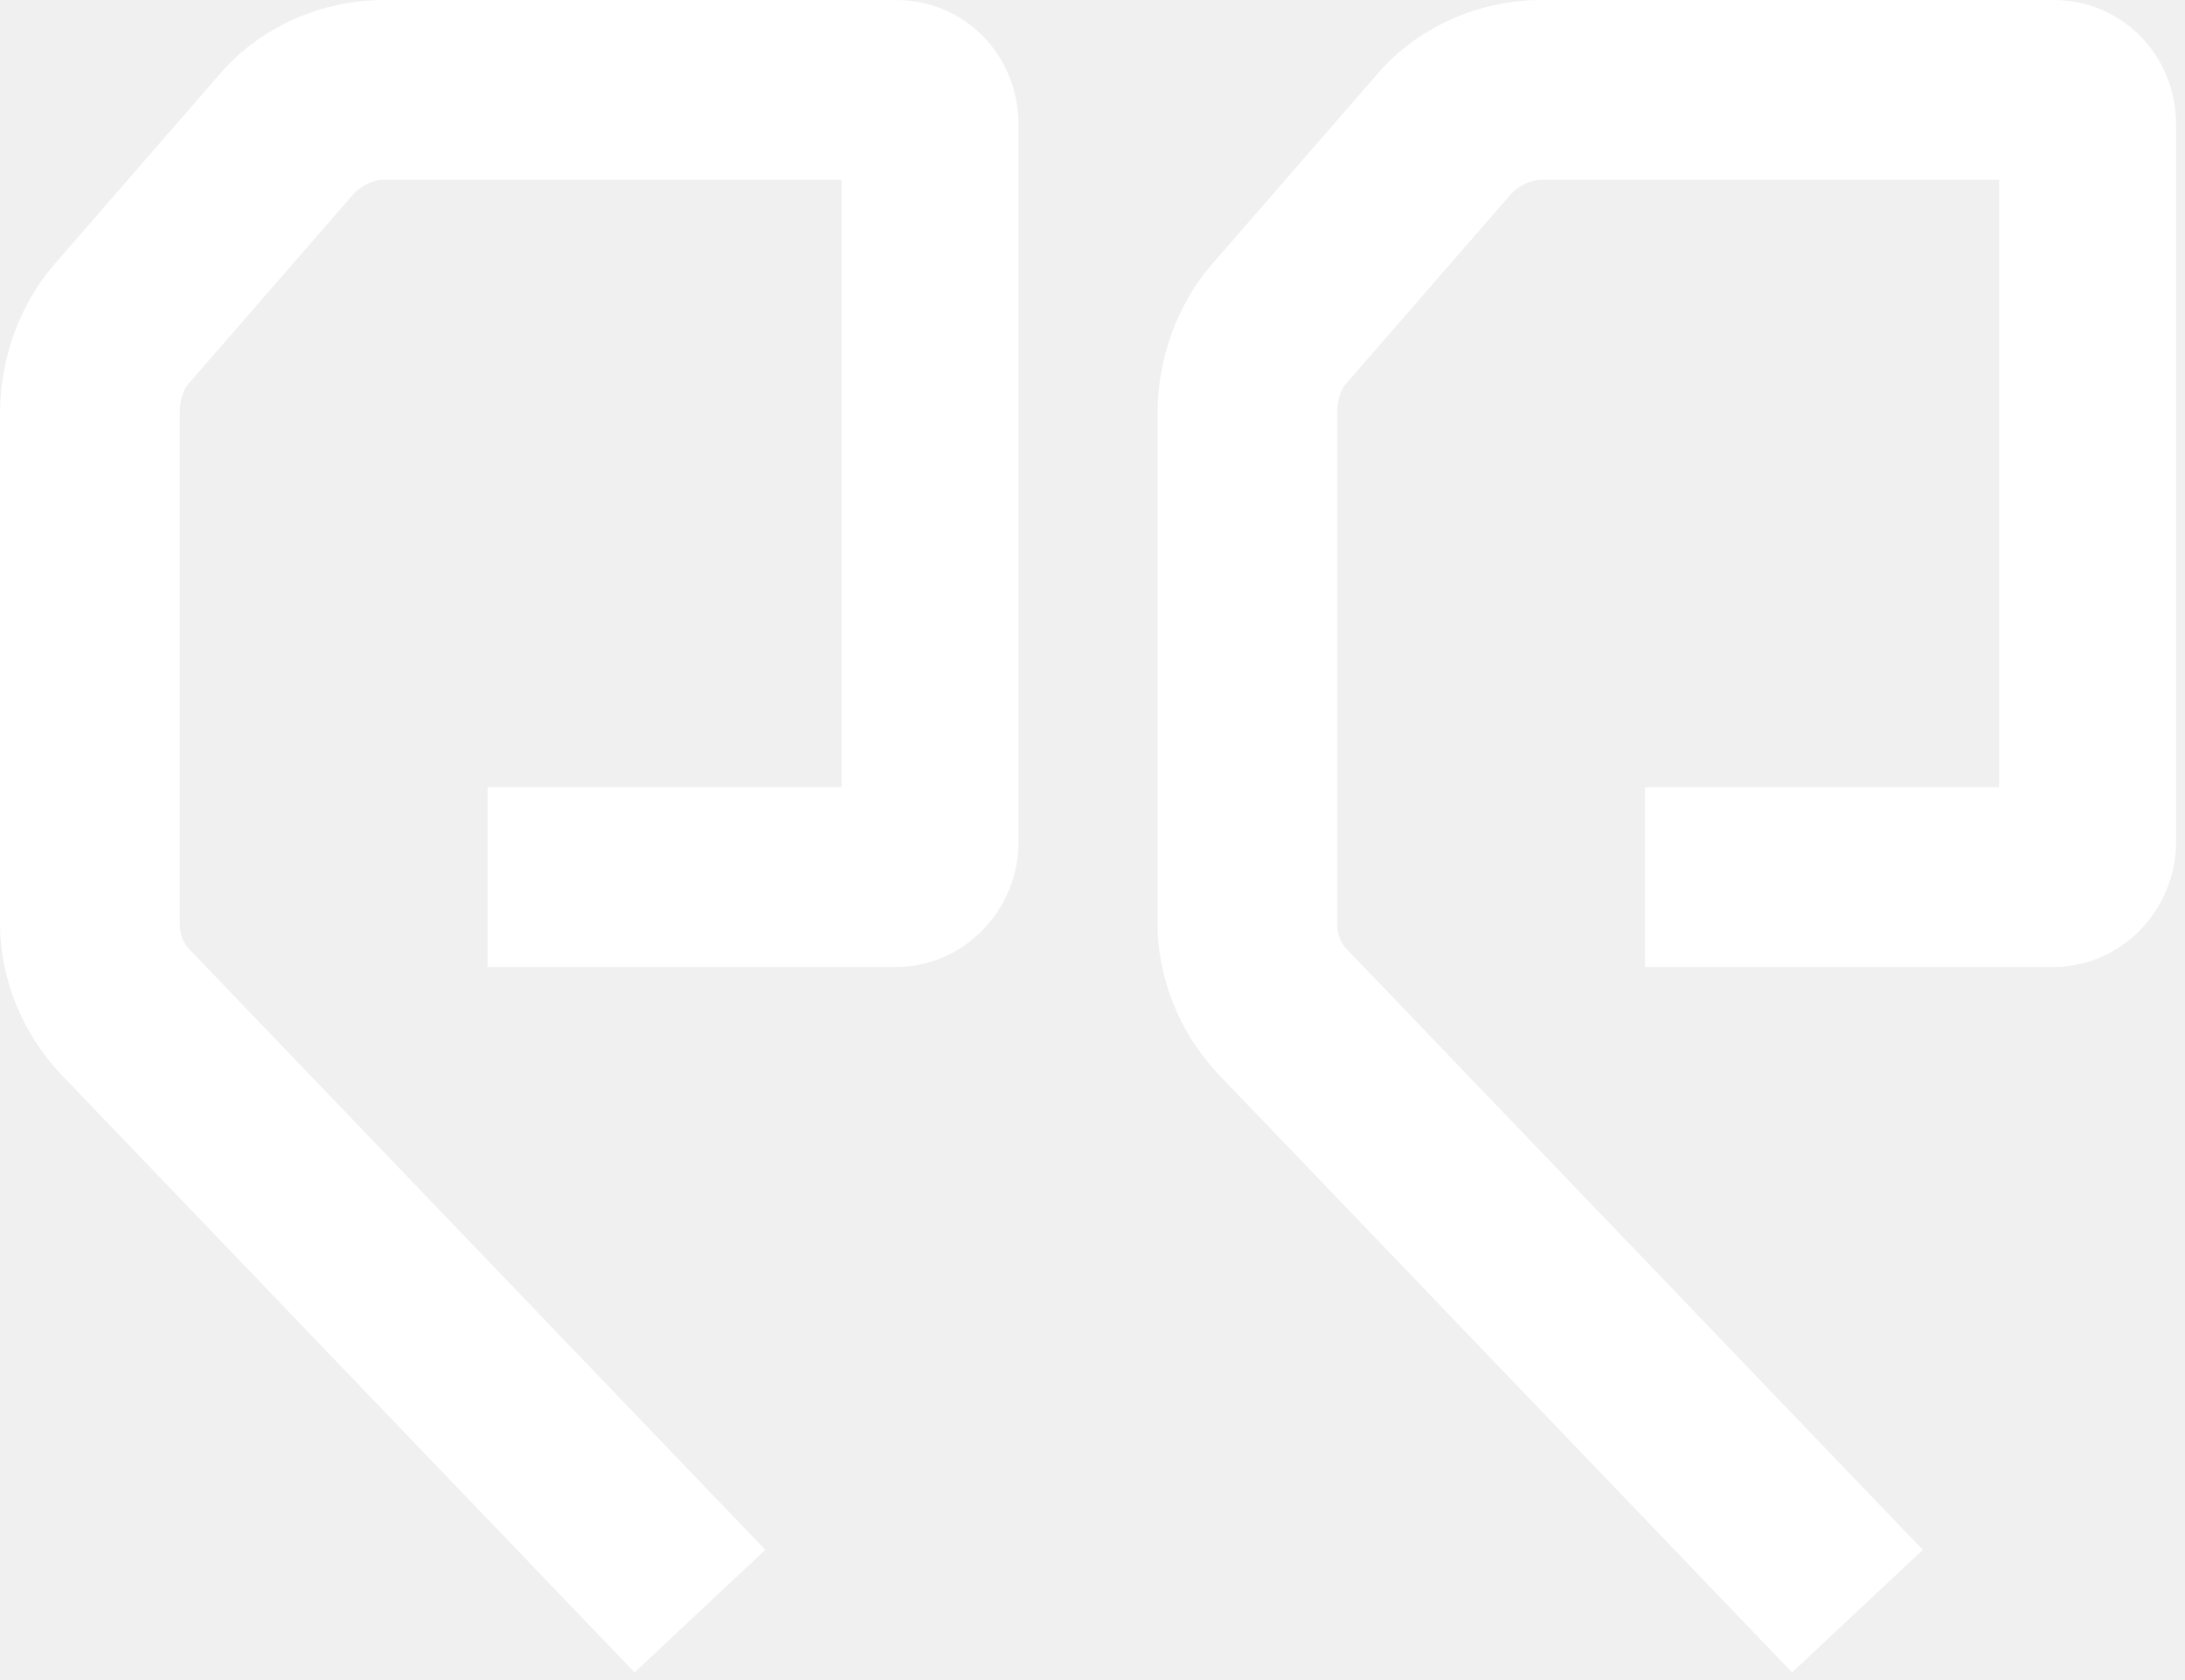
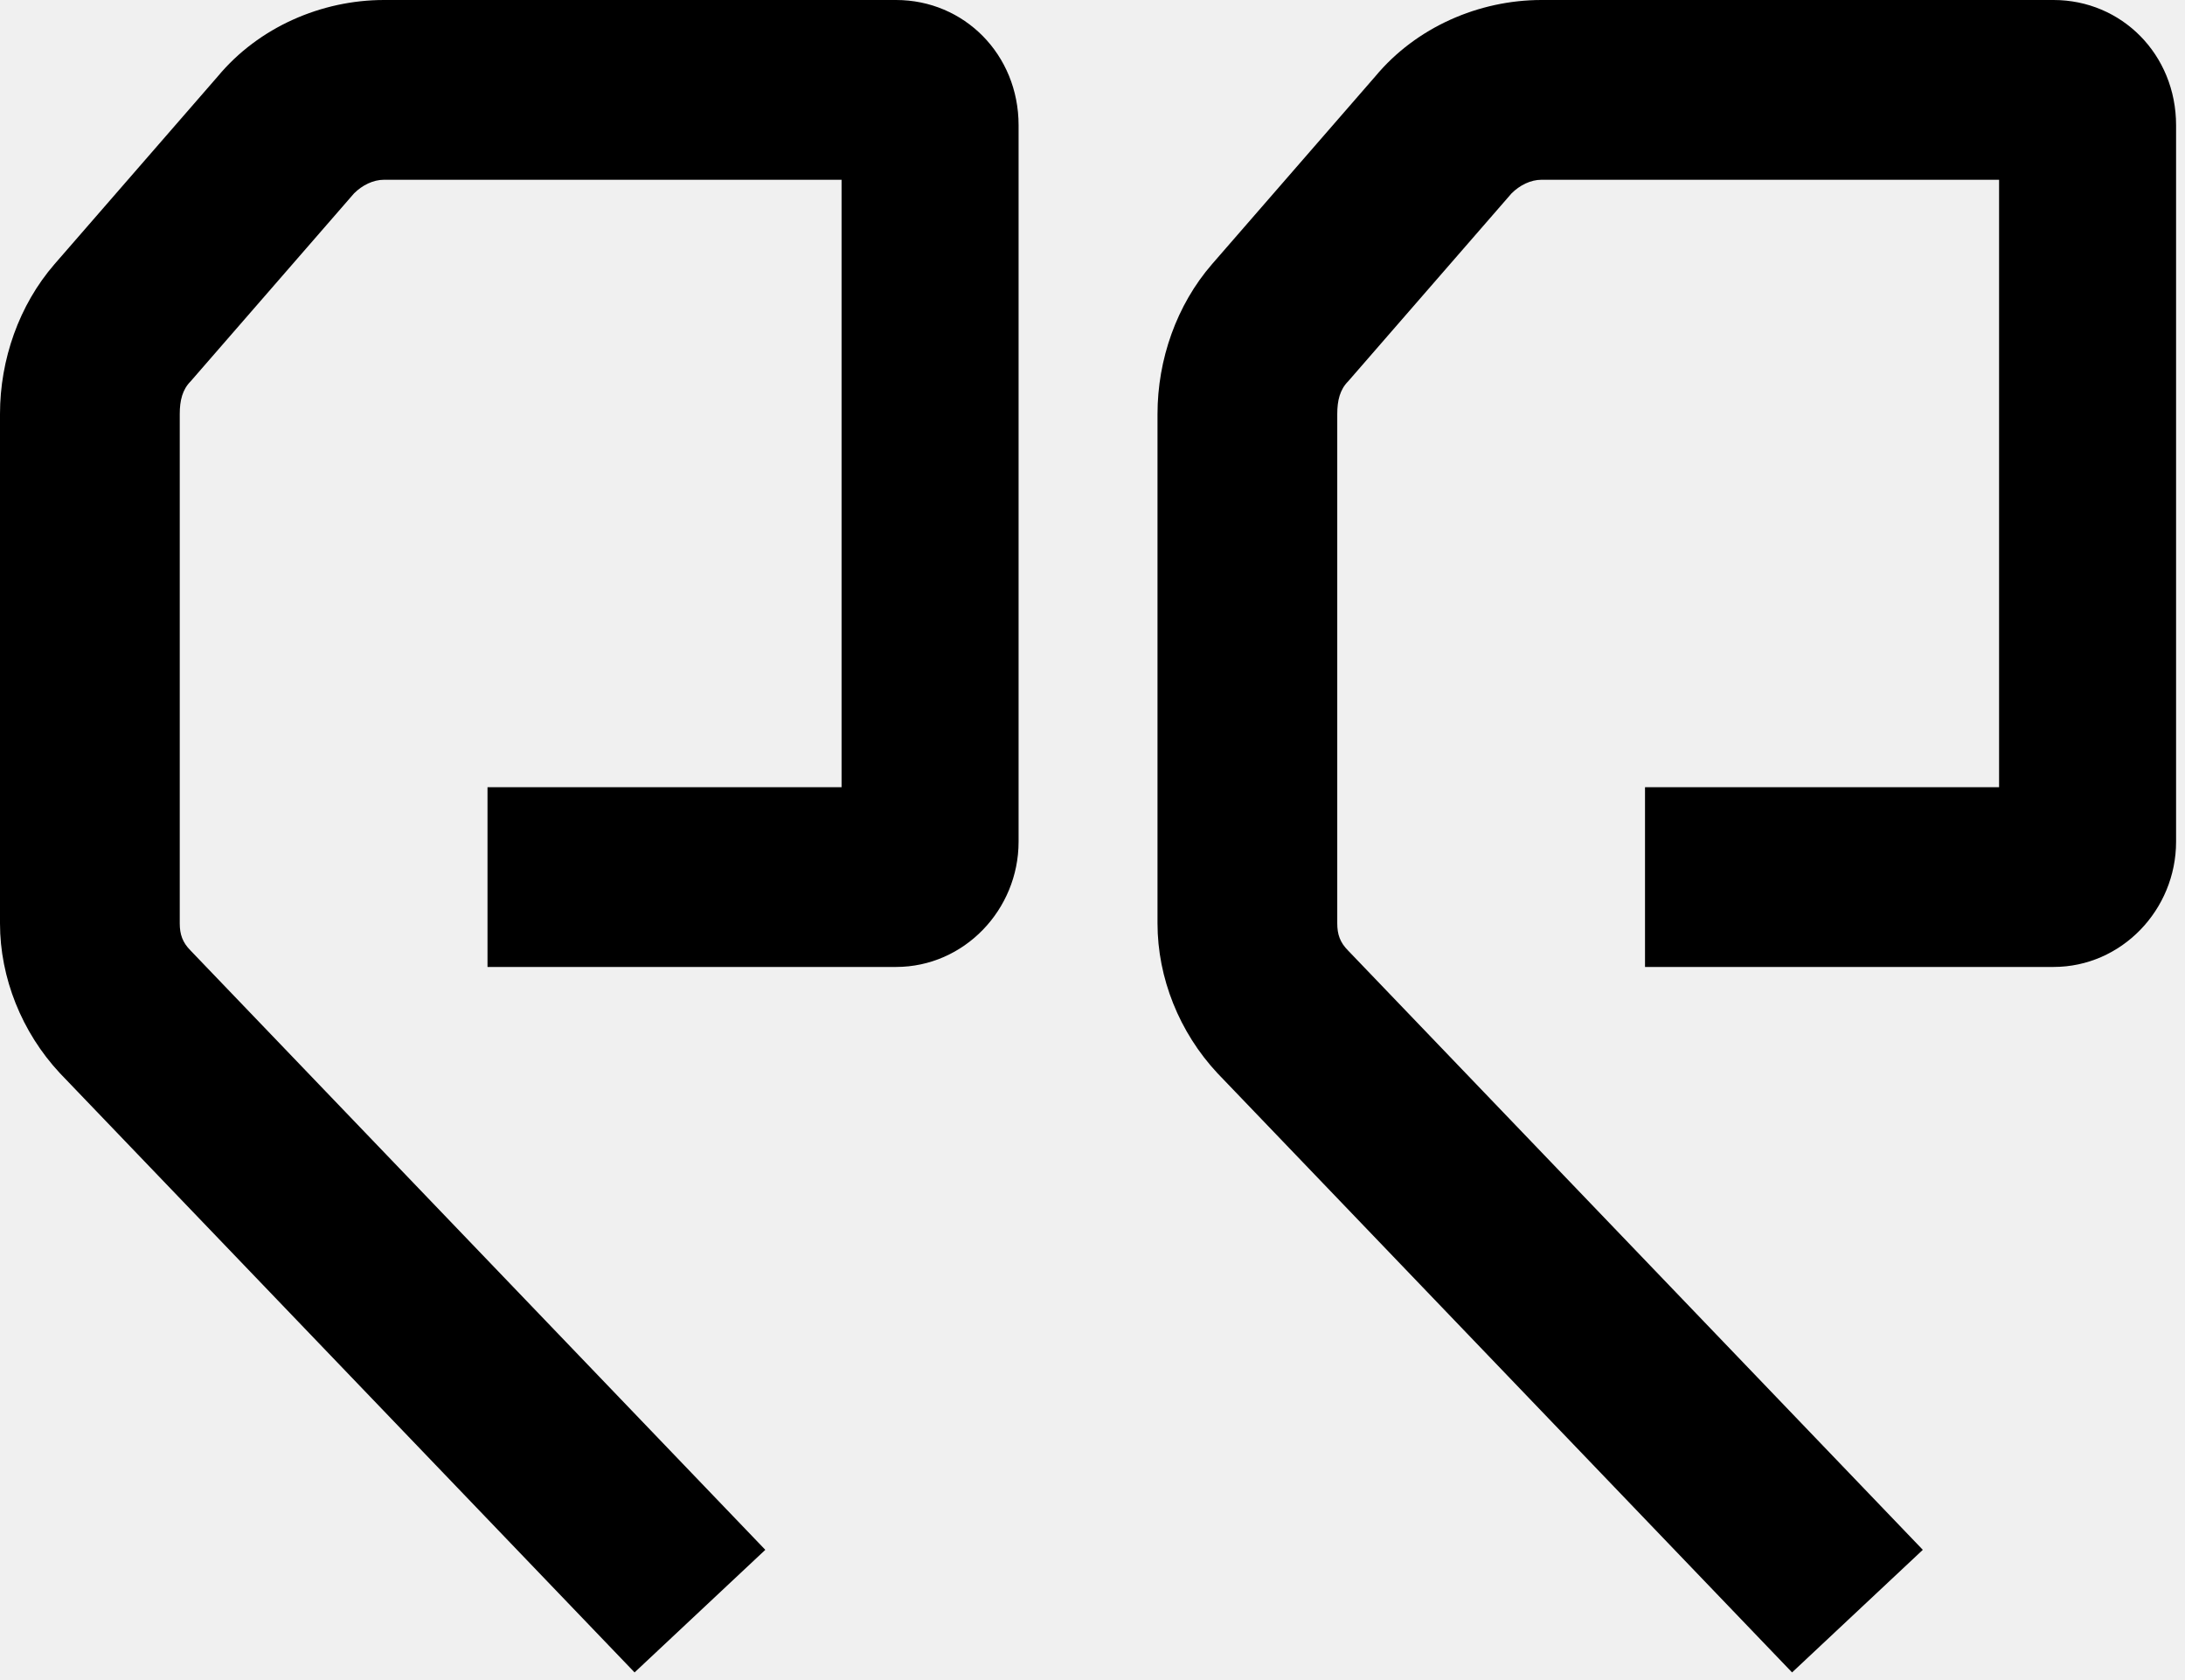
- <svg xmlns="http://www.w3.org/2000/svg" width="121" height="93" fill="none">
-   <path d="M35.142 92.605 3.317 59.424C1.207 57.162 0 54.145 0 51.129V22.925c0-3.017 1.056-6.033 3.016-8.295l9.05-10.407C14.328 1.508 17.797 0 21.266 0H49.62c3.771 0 6.787 3.016 6.787 6.938v39.666c0 3.77-3.016 6.938-6.787 6.938H26.997v-9.954h19.607V9.954H21.266c-.603 0-1.207.302-1.66.754l-9.049 10.407c-.452.453-.603 1.056-.603 1.81v28.204c0 .603.151 1.055.603 1.508l31.824 33.18-7.24 6.788ZM99.241 92.605 67.418 59.424c-2.112-2.262-3.318-5.279-3.318-8.295V22.925c0-3.017 1.055-6.033 3.016-8.295l9.05-10.407C78.427 1.508 81.895 0 85.365 0h28.354c3.771 0 6.787 3.016 6.787 6.938v39.666c0 3.77-3.016 6.938-6.787 6.938H91.097v-9.954h19.607V9.954H85.366c-.604 0-1.207.302-1.66.754l-9.049 10.407c-.452.453-.603 1.056-.603 1.81v28.204c0 .603.15 1.055.603 1.508l31.824 33.18-7.24 6.788Z" fill="#fff" />
+ <svg xmlns="http://www.w3.org/2000/svg" width="121" height="93">
+   <path d="M35.142 92.605 3.317 59.424C1.207 57.162 0 54.145 0 51.129V22.925c0-3.017 1.056-6.033 3.016-8.295l9.05-10.407C14.328 1.508 17.797 0 21.266 0H49.62c3.771 0 6.787 3.016 6.787 6.938v39.666c0 3.77-3.016 6.938-6.787 6.938H26.997v-9.954h19.607V9.954H21.266c-.603 0-1.207.302-1.66.754l-9.049 10.407c-.452.453-.603 1.056-.603 1.81v28.204c0 .603.151 1.055.603 1.508l31.824 33.18-7.24 6.788ZM99.241 92.605 67.418 59.424c-2.112-2.262-3.318-5.279-3.318-8.295V22.925c0-3.017 1.055-6.033 3.016-8.295l9.05-10.407C78.427 1.508 81.895 0 85.365 0h28.354c3.771 0 6.787 3.016 6.787 6.938v39.666c0 3.77-3.016 6.938-6.787 6.938H91.097v-9.954h19.607V9.954H85.366c-.604 0-1.207.302-1.66.754l-9.049 10.407c-.452.453-.603 1.056-.603 1.81v28.204c0 .603.15 1.055.603 1.508l31.824 33.18-7.24 6.788Z" />
</svg>
